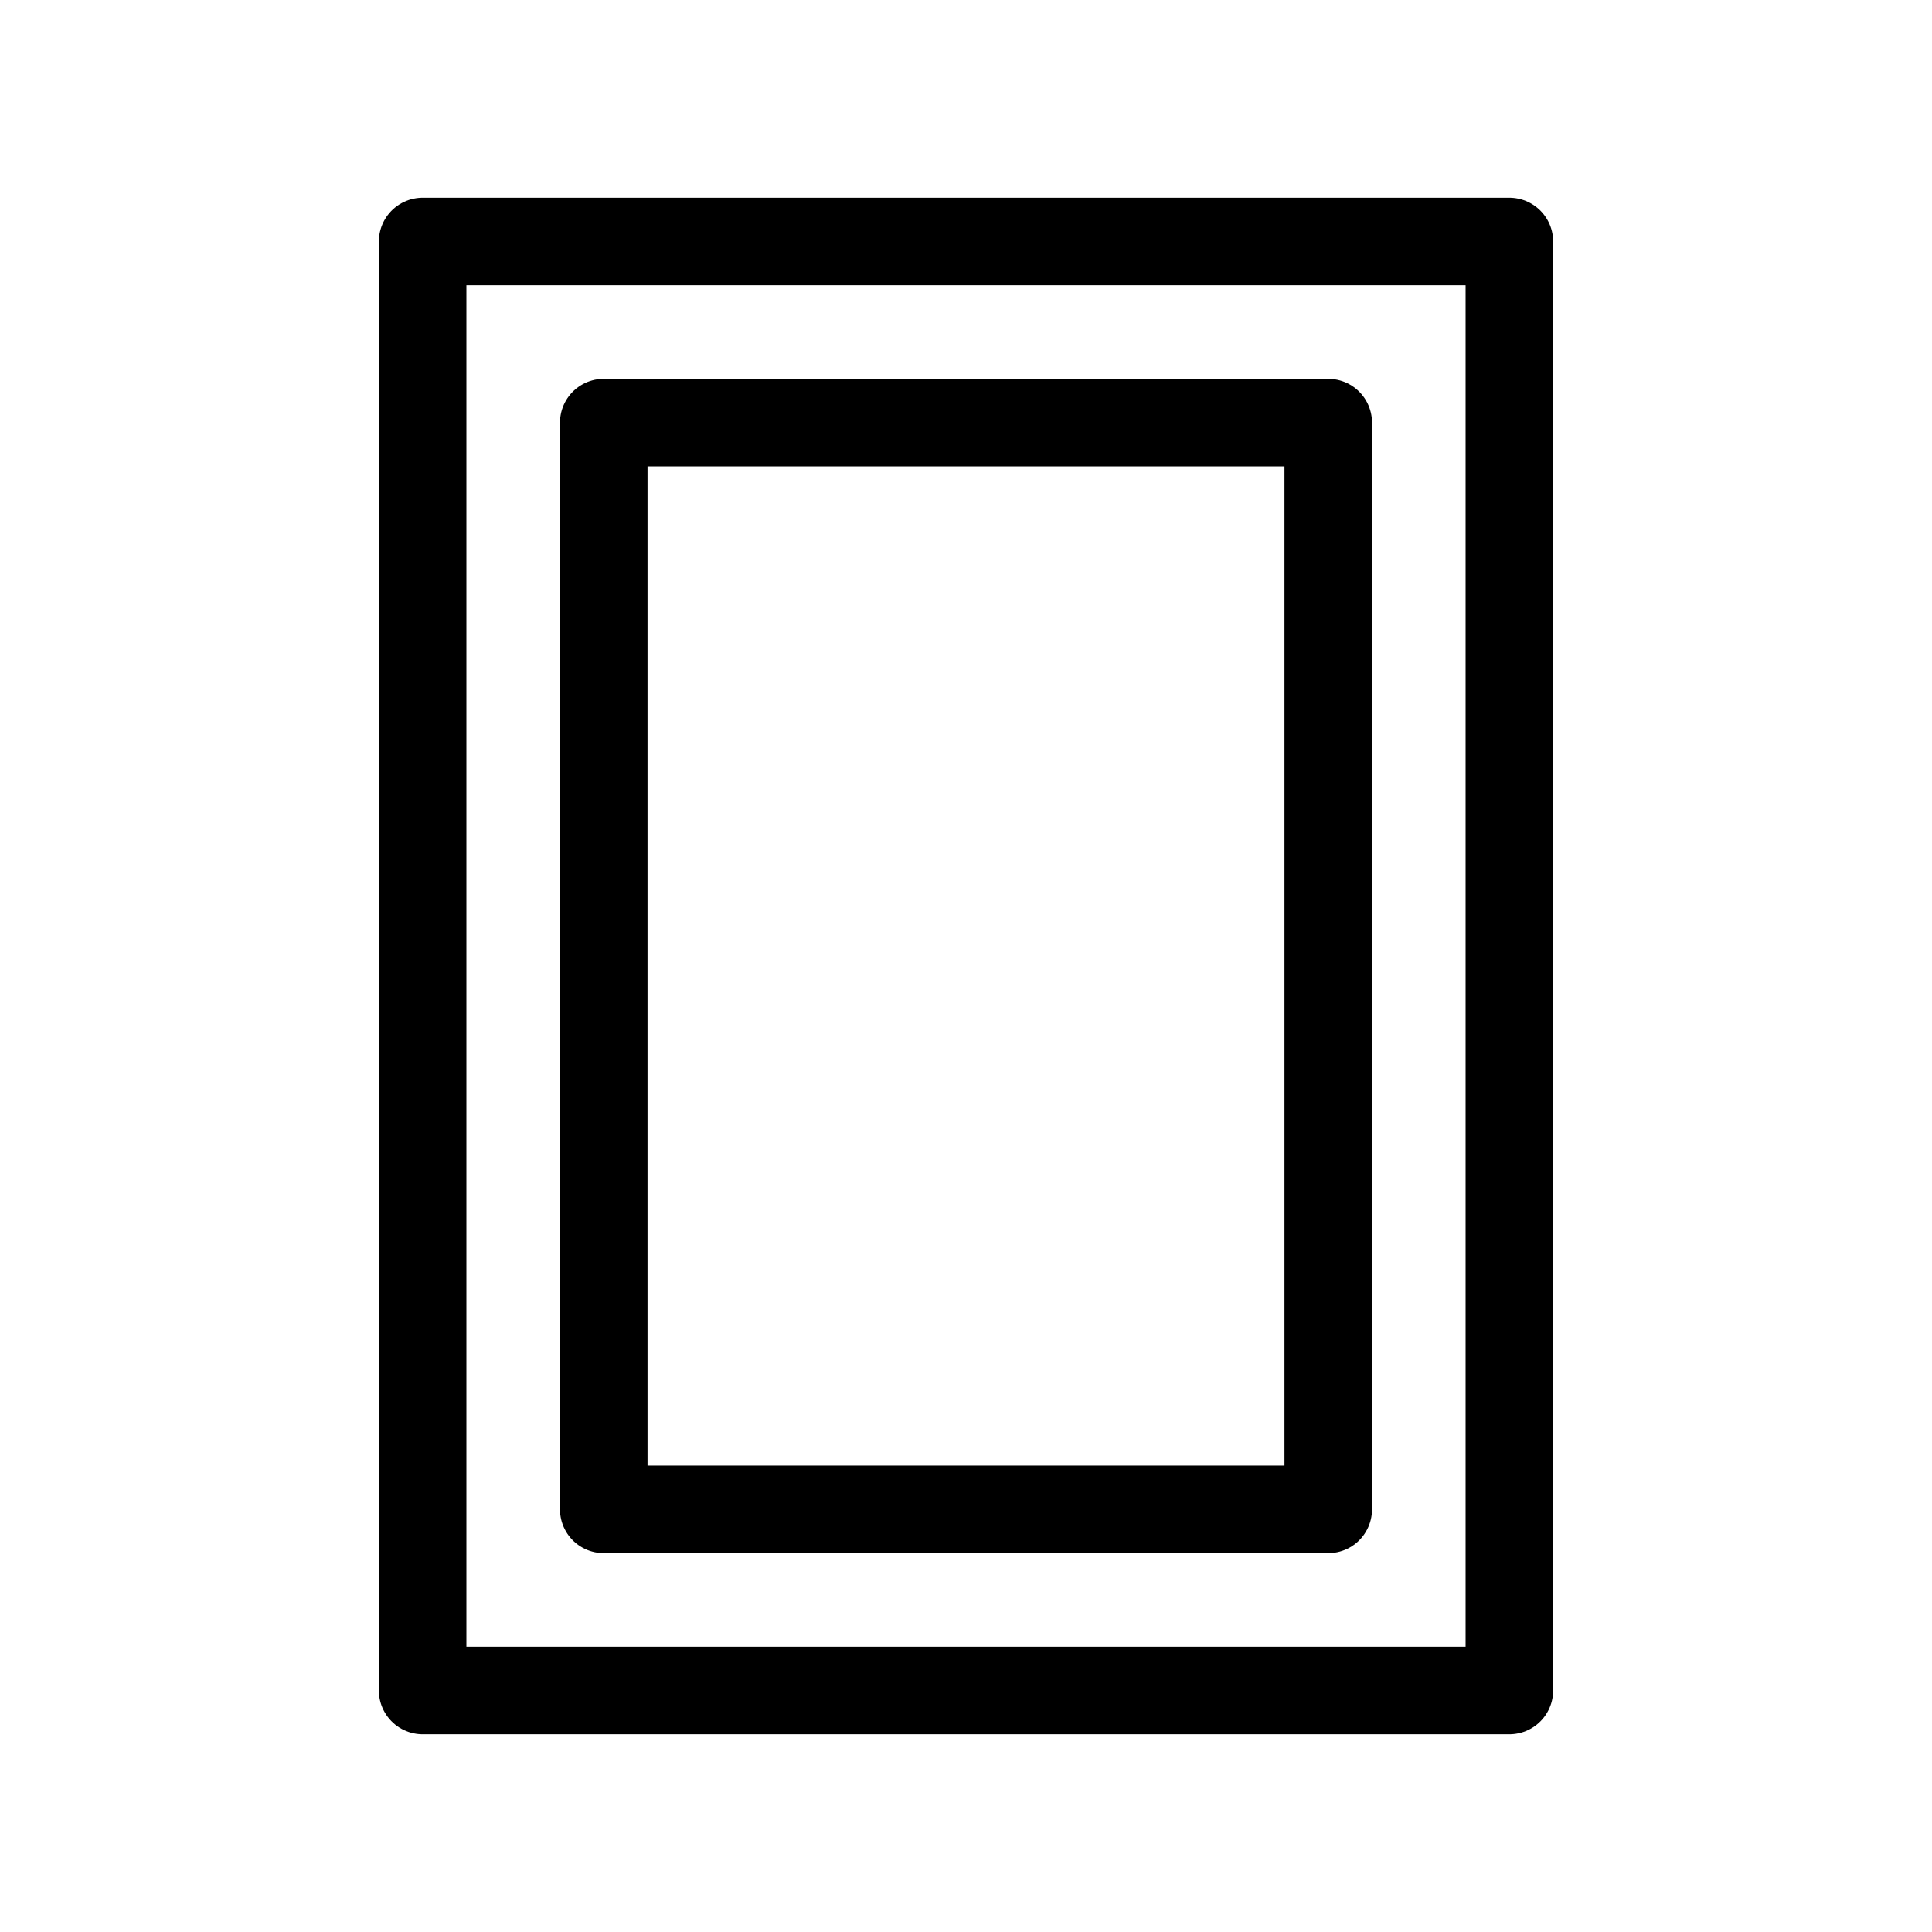
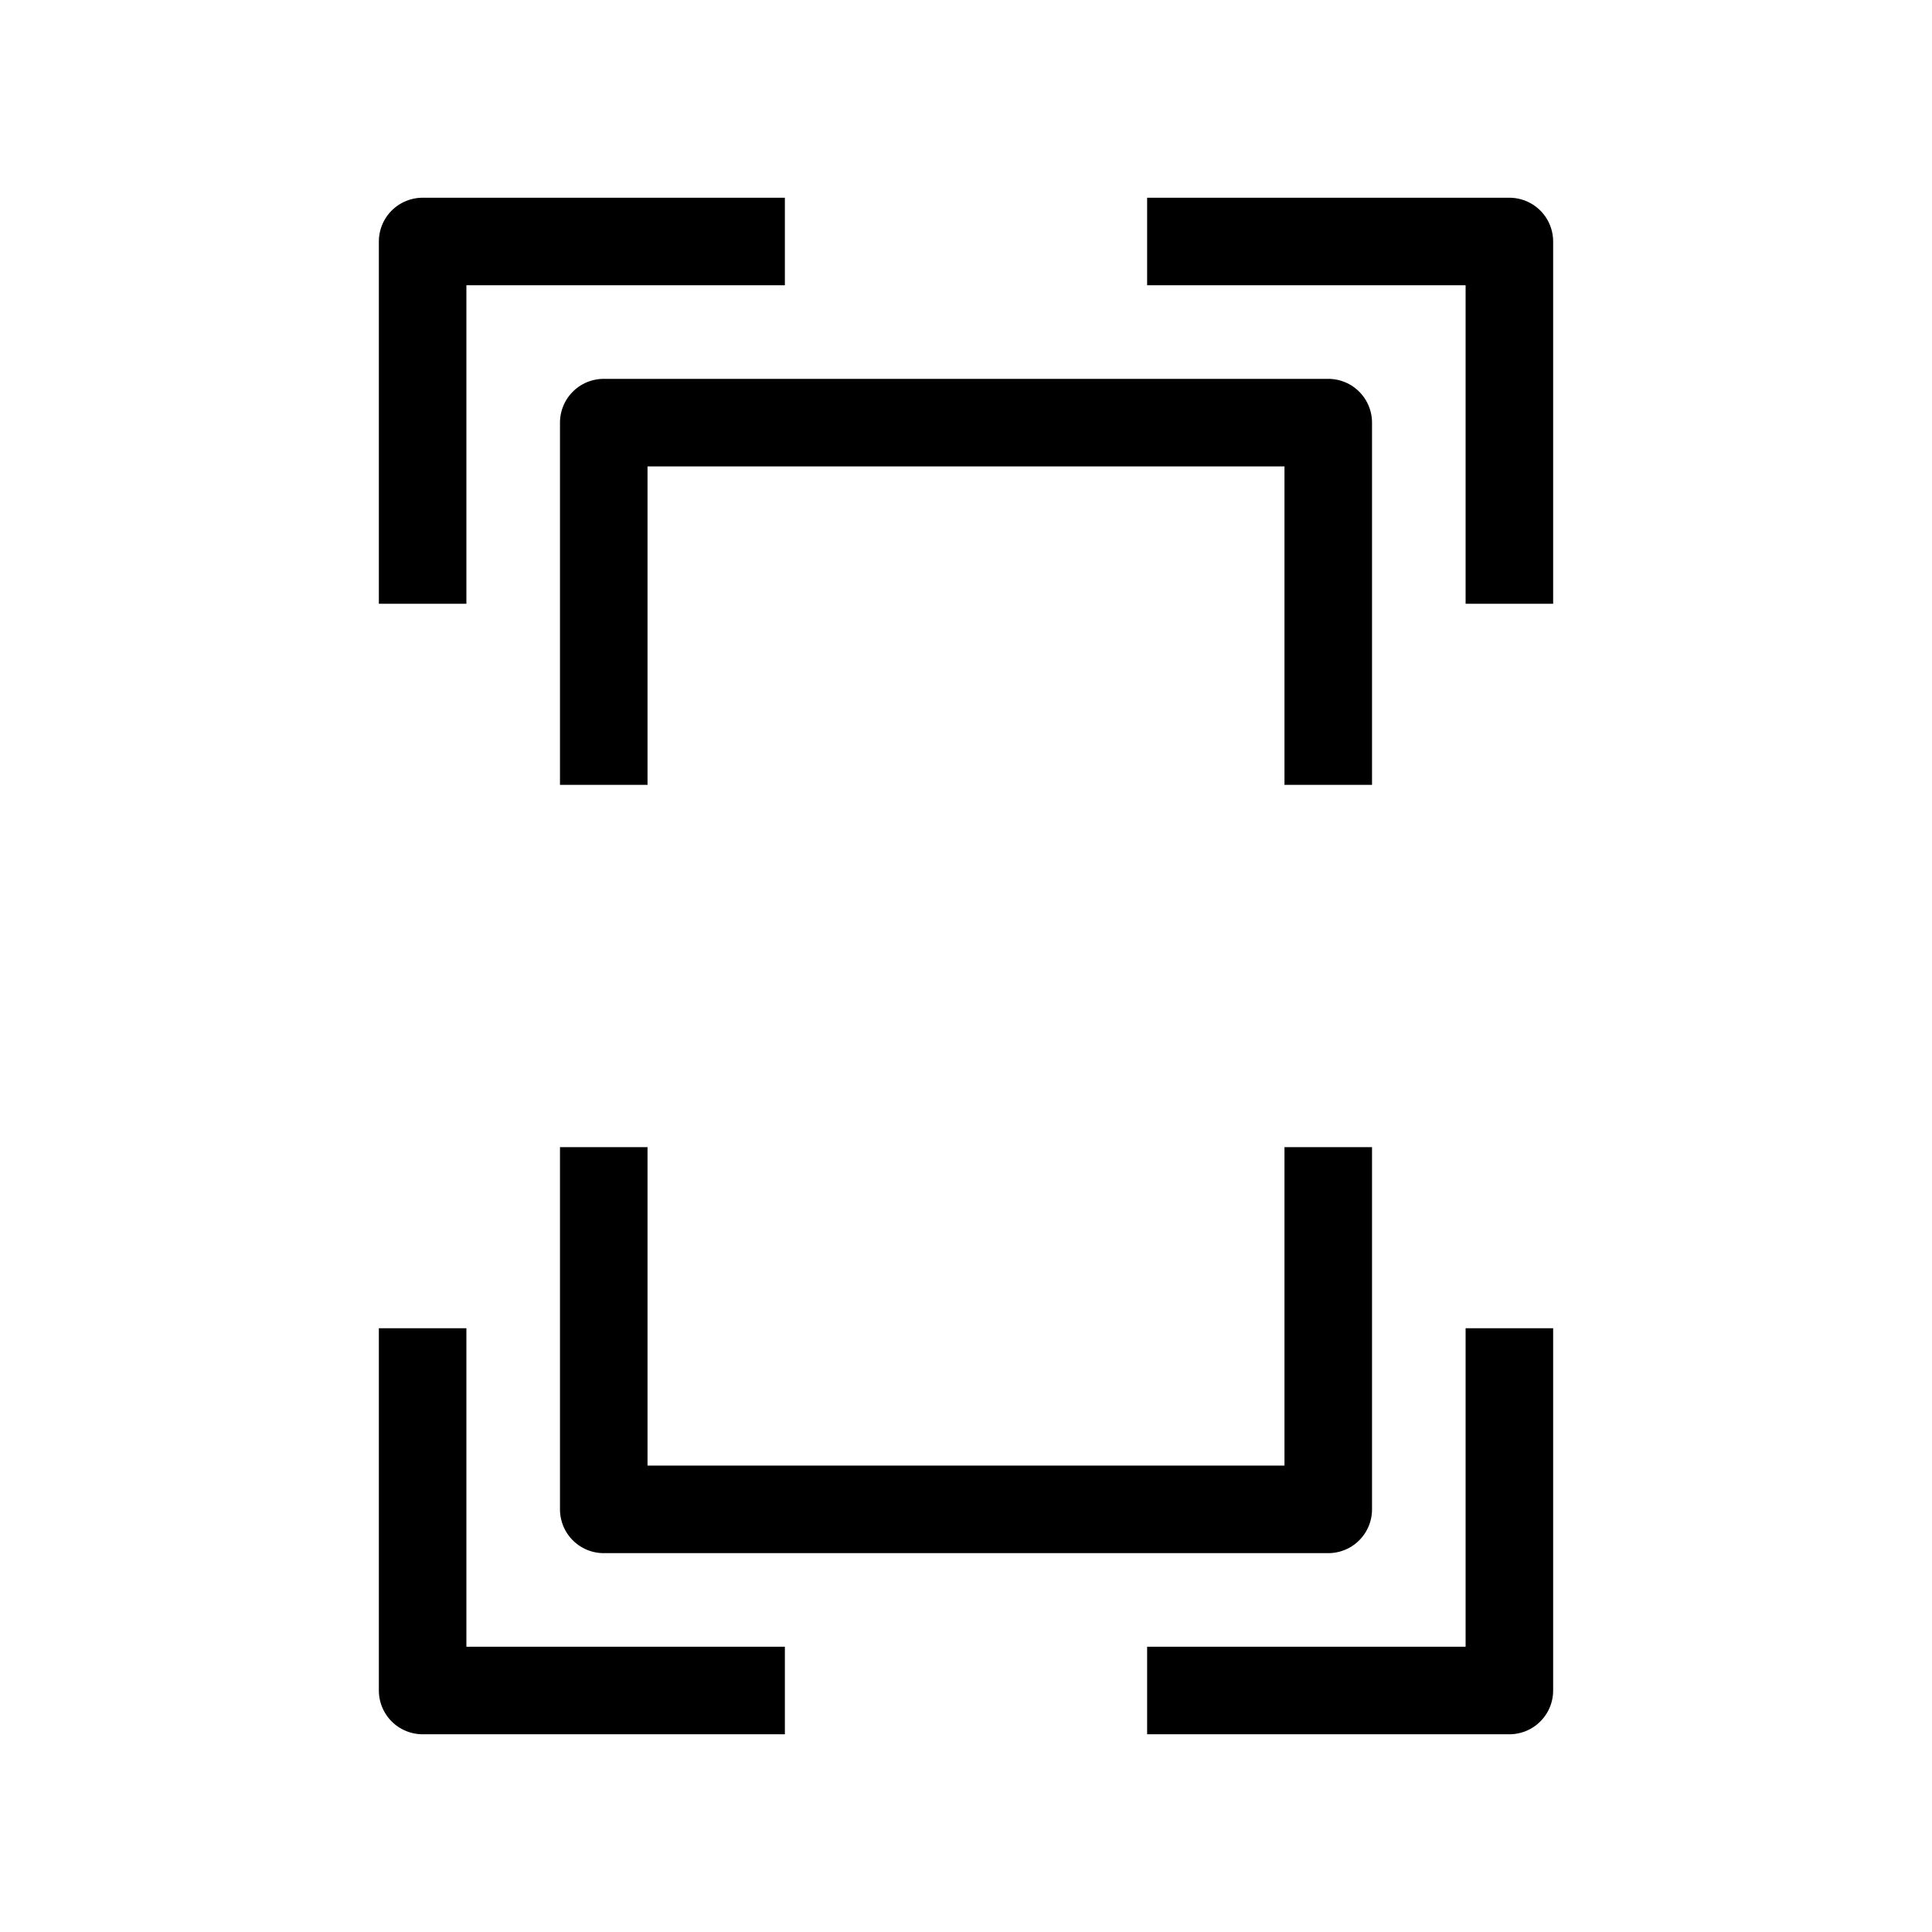
- <svg xmlns="http://www.w3.org/2000/svg" id="cat-pg" width="32" height="32" viewBox="0 0 32 32">
+ <svg xmlns="http://www.w3.org/2000/svg" id="cat-pg" viewBox="0 0 32 32">
  <defs>
    <style>.cls-1{fill:none;stroke:#000;stroke-linejoin:round;stroke-width:1.45px;}</style>
  </defs>
-   <rect class="cls-1" x="7" y="4" width="18" height="24" />
-   <rect class="cls-1" x="10" y="7" width="12" height="18" />
+   <polyline class="cls-1" points="25 22 25 28 19 28" />
+   <polyline class="cls-1" points="13 28 7 28 7 22" />
+   <polyline class="cls-1" points="7 10 7 4 13 4" />
+   <polyline class="cls-1" points="19 4 25 4 25 10" />
+   <polyline class="cls-1" points="22 19 22 25 16 25" />
+   <polyline class="cls-1" points="16 25 10 25 10 19" />
+   <polyline class="cls-1" points="10 13 10 7 16 7" />
+   <polyline class="cls-1" points="16 7 22 7 22 13" />
</svg>
